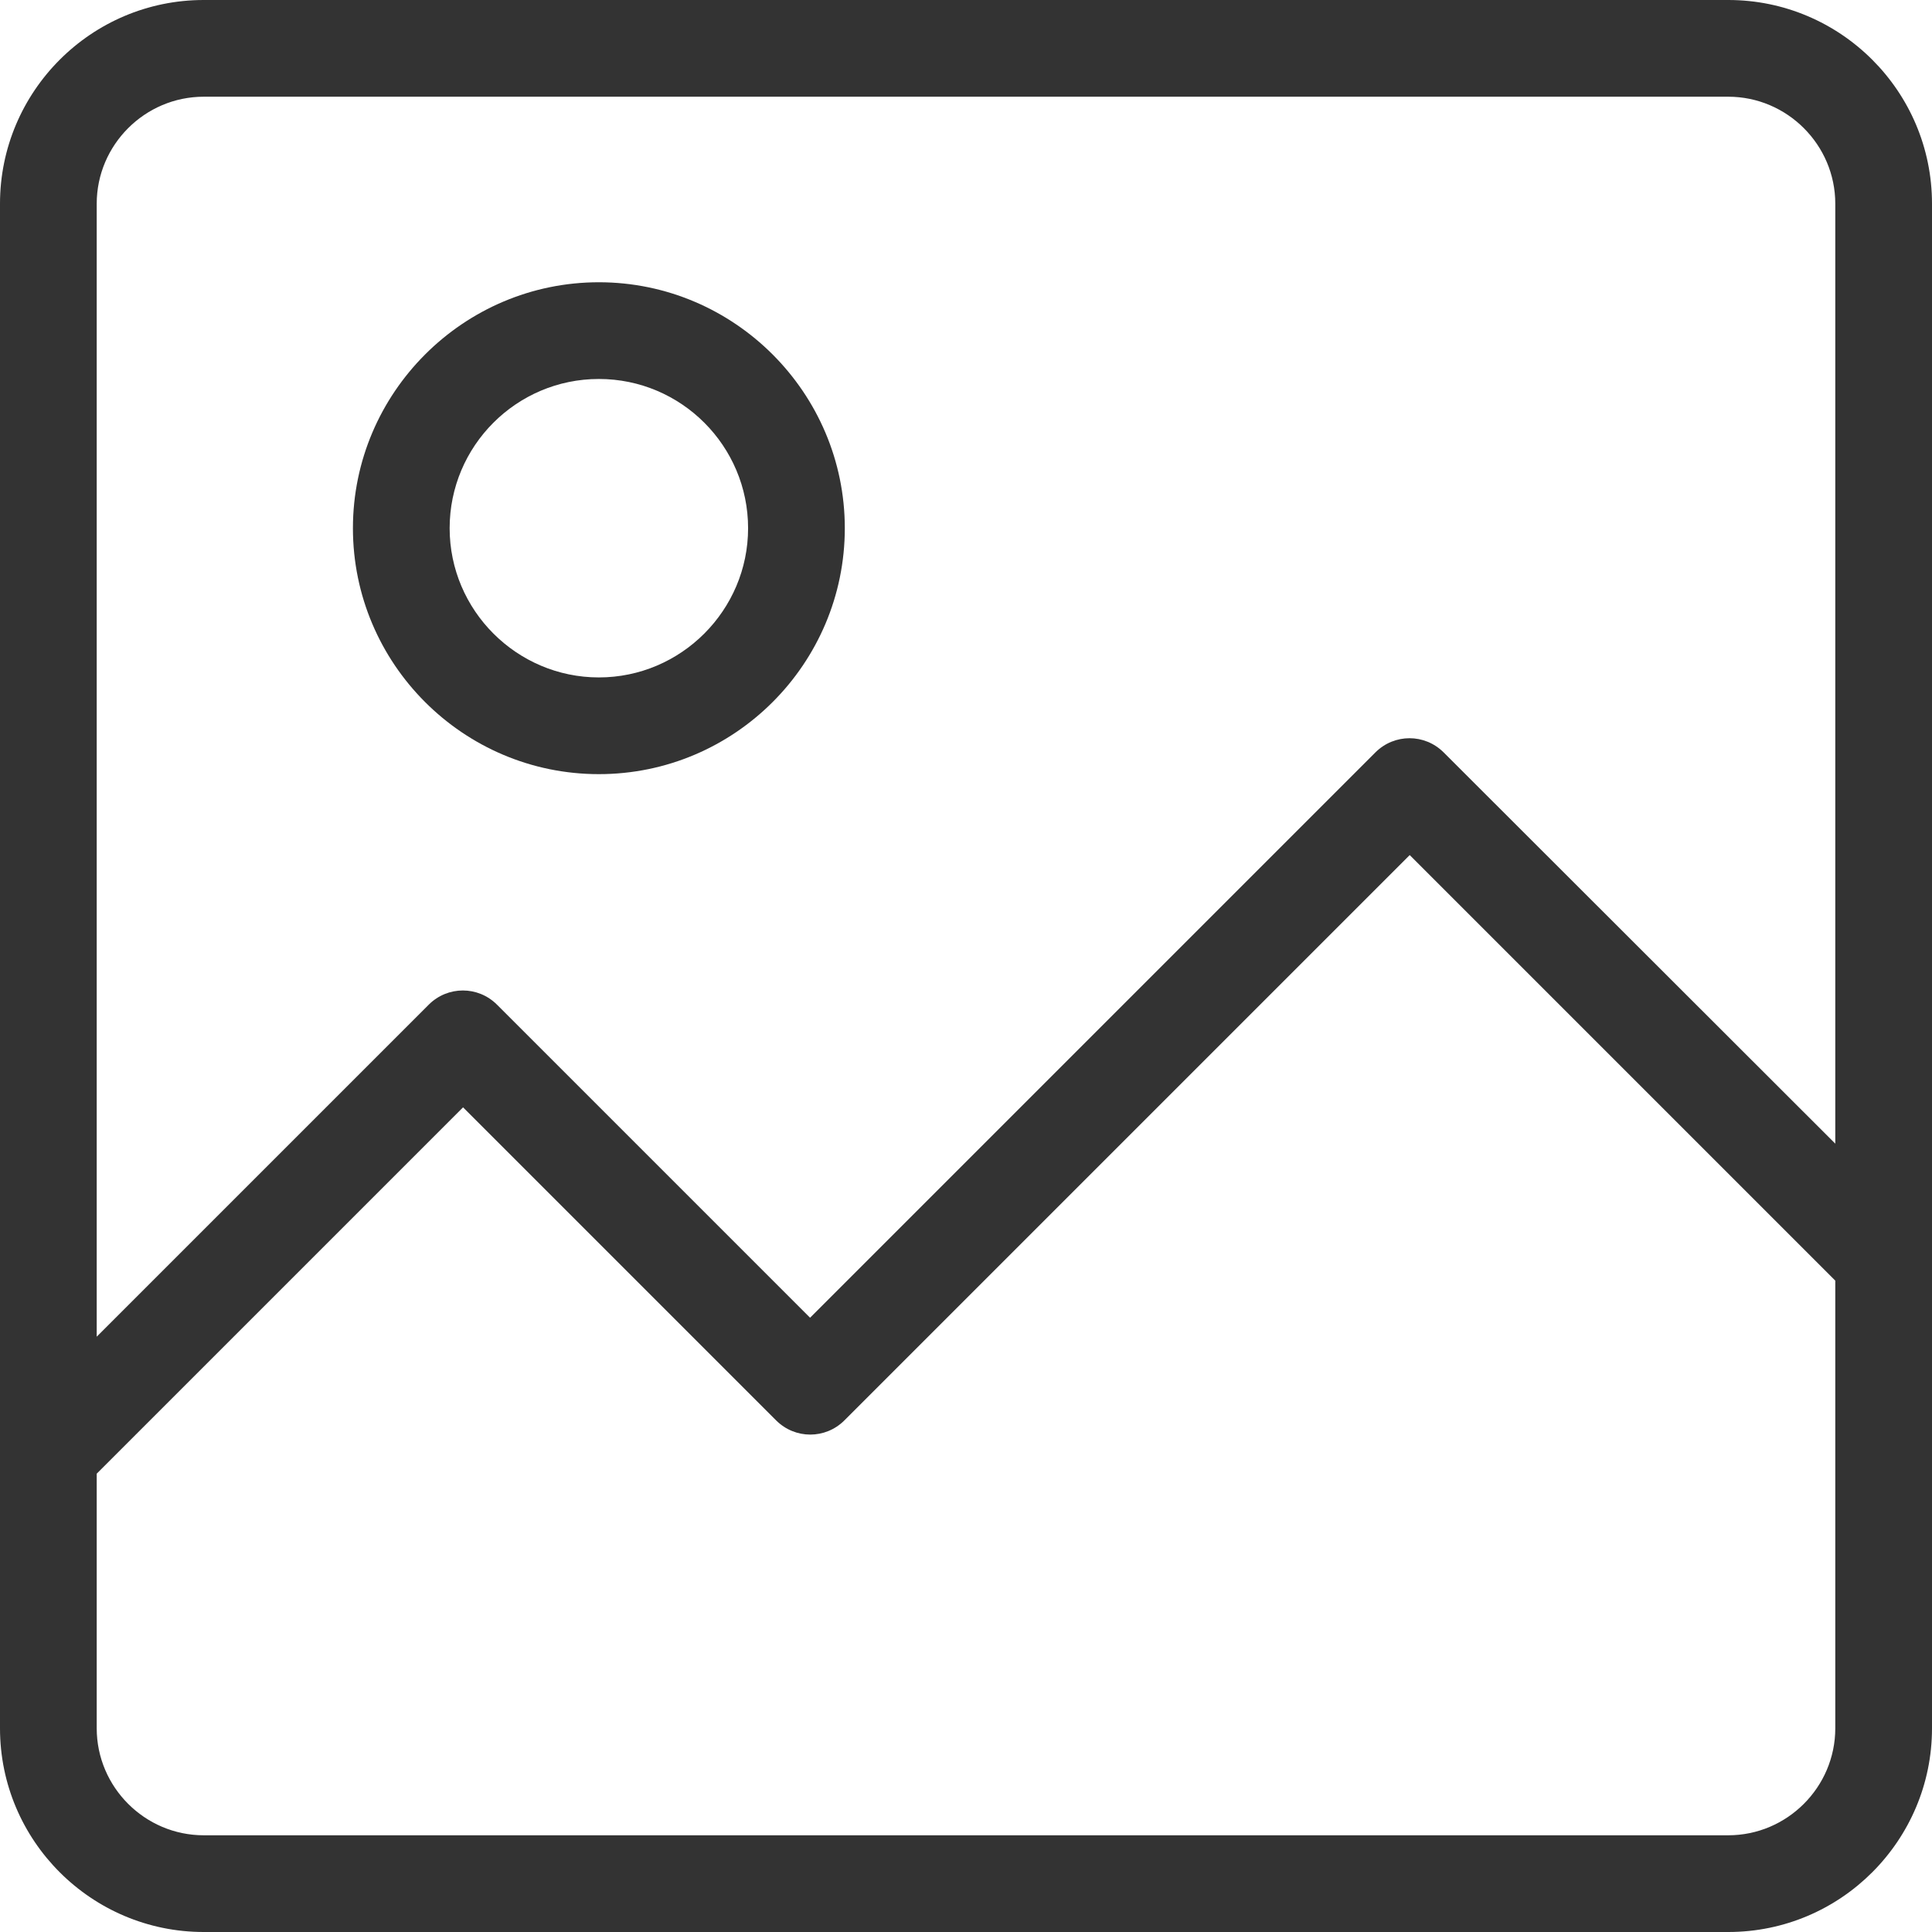
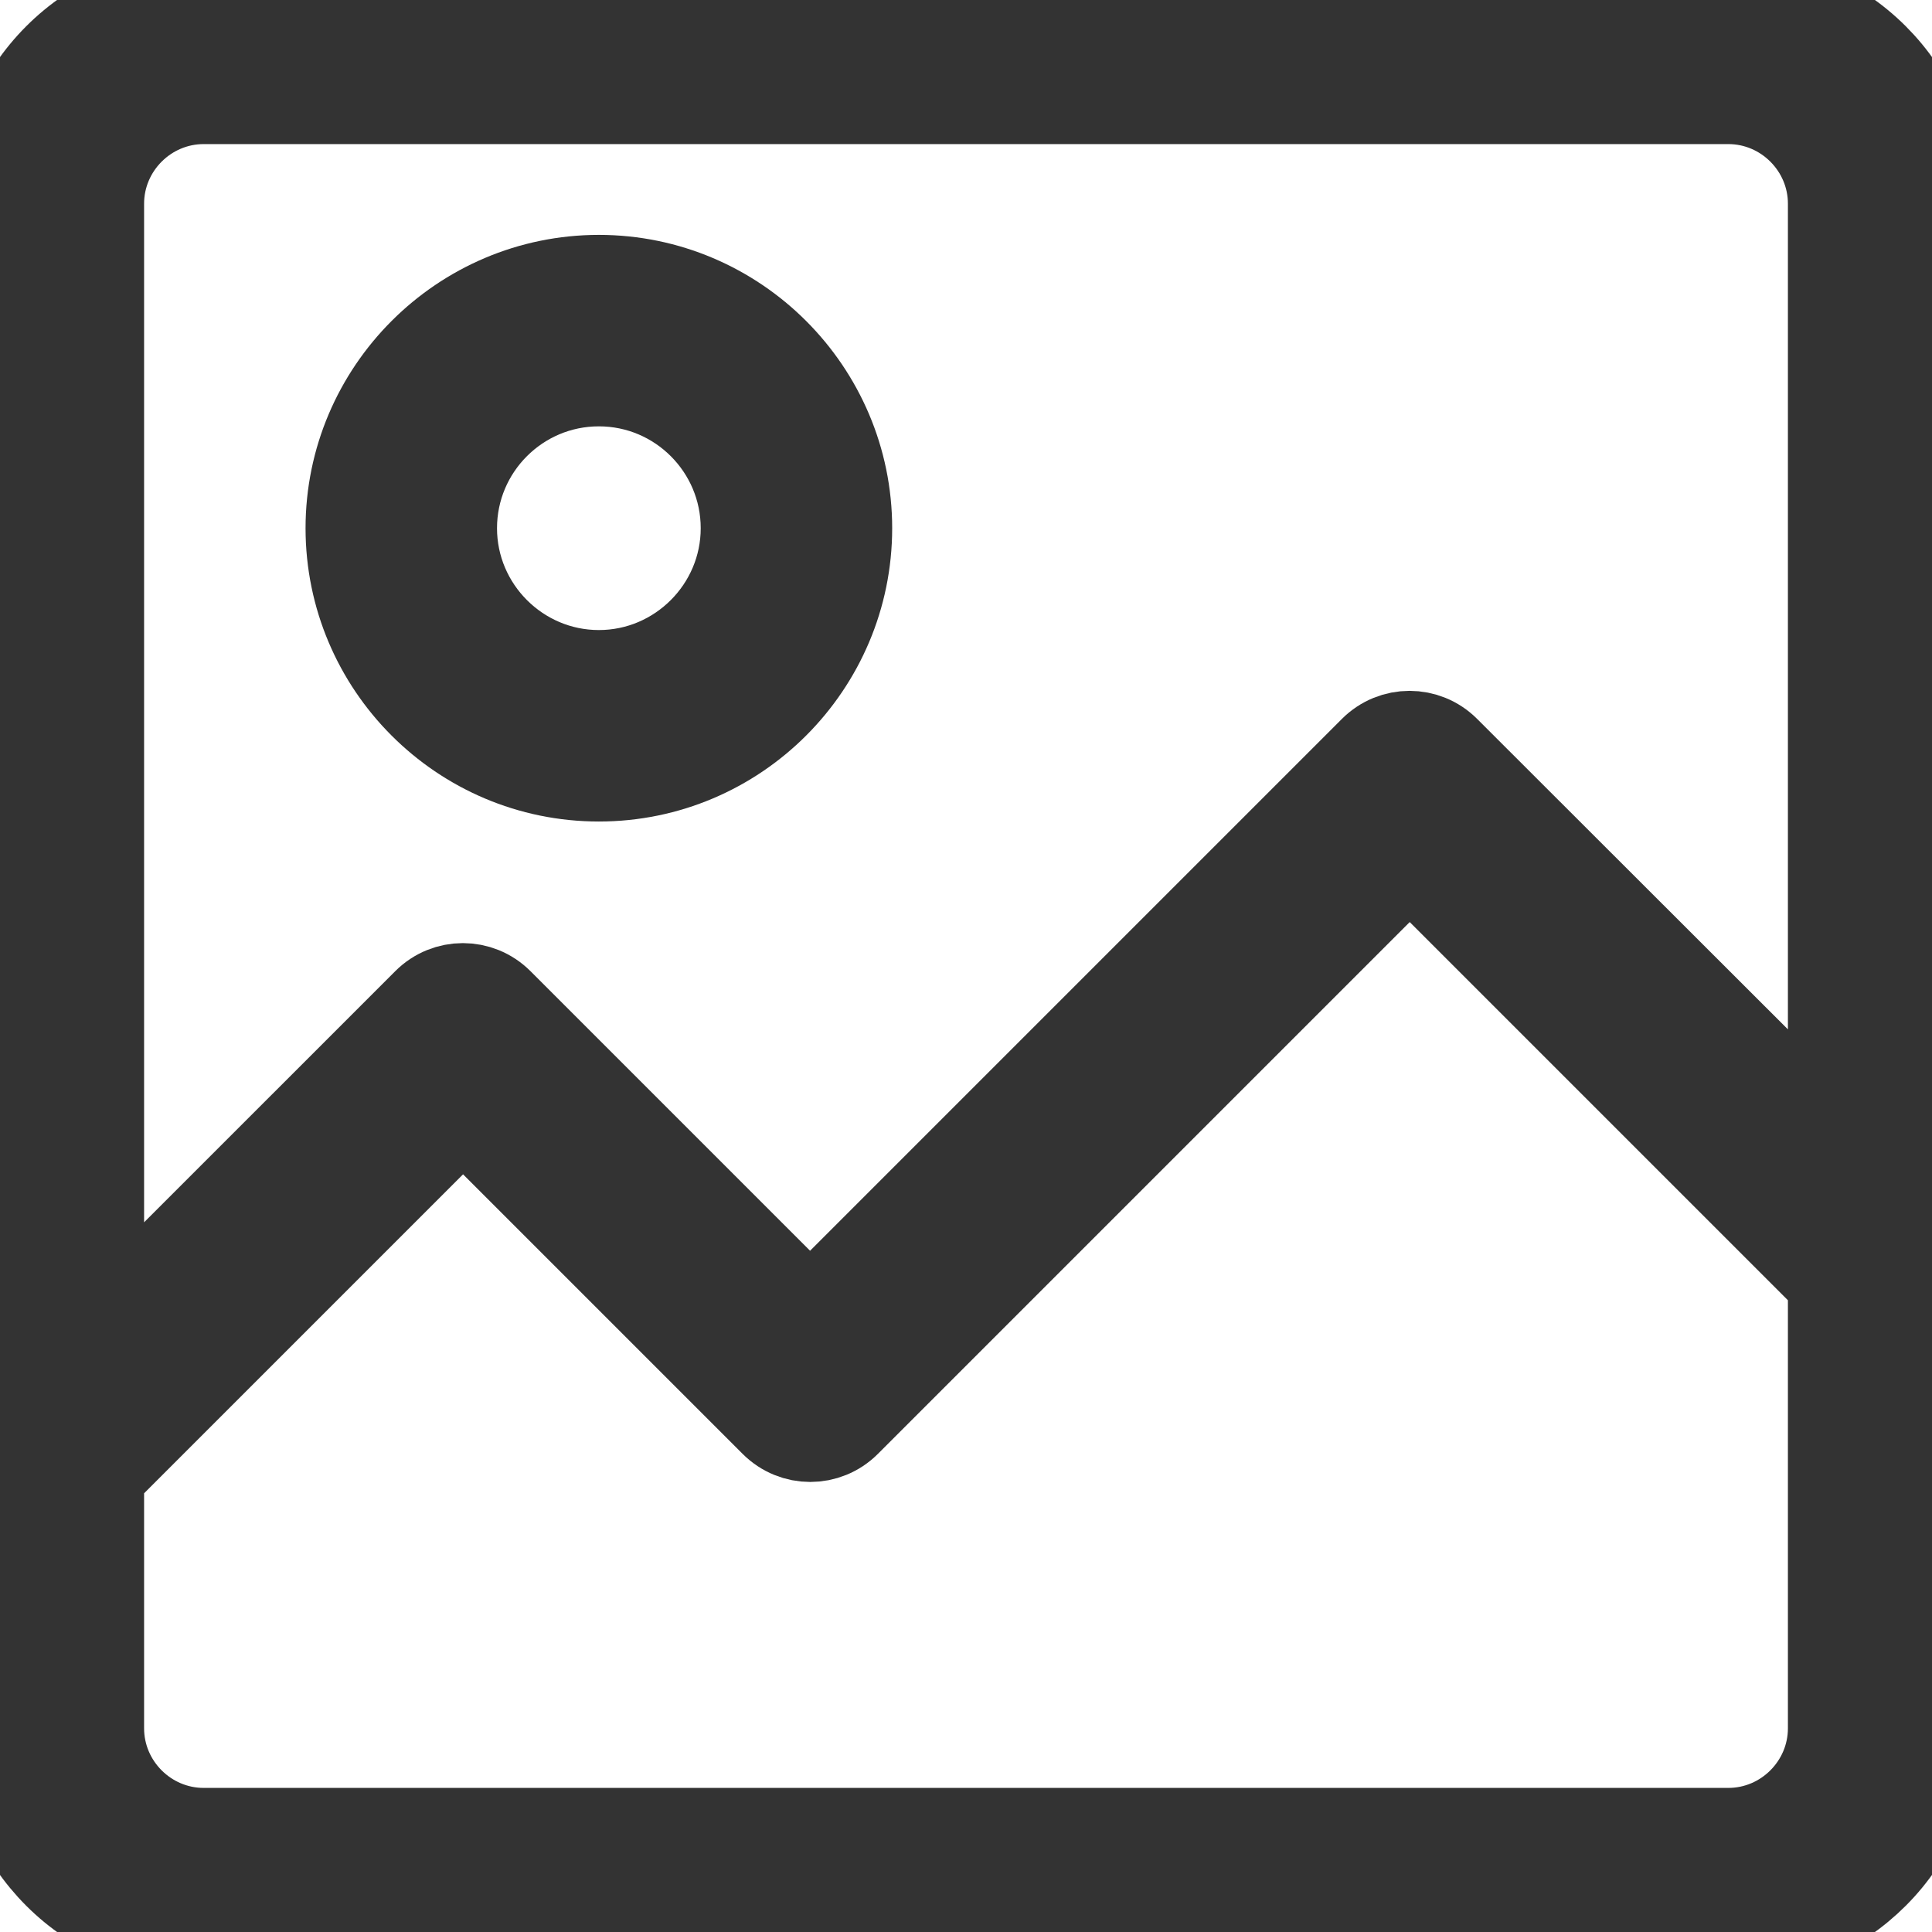
<svg xmlns="http://www.w3.org/2000/svg" fill="#333" height="20px" width="20px" version="1.1" id="Capa_1" viewBox="0 0 489.4 489.4" xml:space="preserve">
  <g>
    <g>
-       <path d="M0,437.8c0,28.5,23.2,51.6,51.6,51.6h386.2c28.5,0,51.6-23.2,51.6-51.6V51.6c0-28.5-23.2-51.6-51.6-51.6H51.6    C23.1,0,0,23.2,0,51.6C0,51.6,0,437.8,0,437.8z M437.8,464.9H51.6c-14.9,0-27.1-12.2-27.1-27.1v-64.5l92.8-92.8l79.3,79.3    c4.8,4.8,12.5,4.8,17.3,0l143.2-143.2l107.8,107.8v113.4C464.9,452.7,452.7,464.9,437.8,464.9z M51.6,24.5h386.2    c14.9,0,27.1,12.2,27.1,27.1v238.1l-99.2-99.1c-4.8-4.8-12.5-4.8-17.3,0L205.2,333.8l-79.3-79.3c-4.8-4.8-12.5-4.8-17.3,0    l-84.1,84.1v-287C24.5,36.7,36.7,24.5,51.6,24.5z" />
-       <path d="M151.7,196.1c34.4,0,62.3-28,62.3-62.3s-28-62.3-62.3-62.3s-62.3,28-62.3,62.3S117.3,196.1,151.7,196.1z M151.7,96    c20.9,0,37.8,17,37.8,37.8s-17,37.8-37.8,37.8s-37.8-17-37.8-37.8S130.8,96,151.7,96z" />
+       <path d="M0,437.8c0,28.5,23.2,51.6,51.6,51.6h386.2c28.5,0,51.6-23.2,51.6-51.6V51.6c0-28.5-23.2-51.6-51.6-51.6H51.6    C23.1,0,0,23.2,0,51.6C0,51.6,0,437.8,0,437.8z M437.8,464.9H51.6c-14.9,0-27.1-12.2-27.1-27.1v-64.5l92.8-92.8l79.3,79.3    c4.8,4.8,12.5,4.8,17.3,0l143.2-143.2l107.8,107.8v113.4C464.9,452.7,452.7,464.9,437.8,464.9z M51.6,24.5h386.2    c14.9,0,27.1,12.2,27.1,27.1v238.1l-99.2-99.1c-4.8-4.8-12.5-4.8-17.3,0L205.2,333.8l-79.3-79.3c-4.8-4.8-12.5-4.8-17.3,0    l-84.1,84.1v-287C24.5,36.7,36.7,24.5,51.6,24.5z" stroke="#333" stroke-width="24" />
+       <path d="M151.7,196.1c34.4,0,62.3-28,62.3-62.3s-28-62.3-62.3-62.3s-62.3,28-62.3,62.3S117.3,196.1,151.7,196.1z M151.7,96    c20.9,0,37.8,17,37.8,37.8s-17,37.8-37.8,37.8s-37.8-17-37.8-37.8S130.8,96,151.7,96z" stroke="#333" stroke-width="24" />
    </g>
  </g>
</svg>
